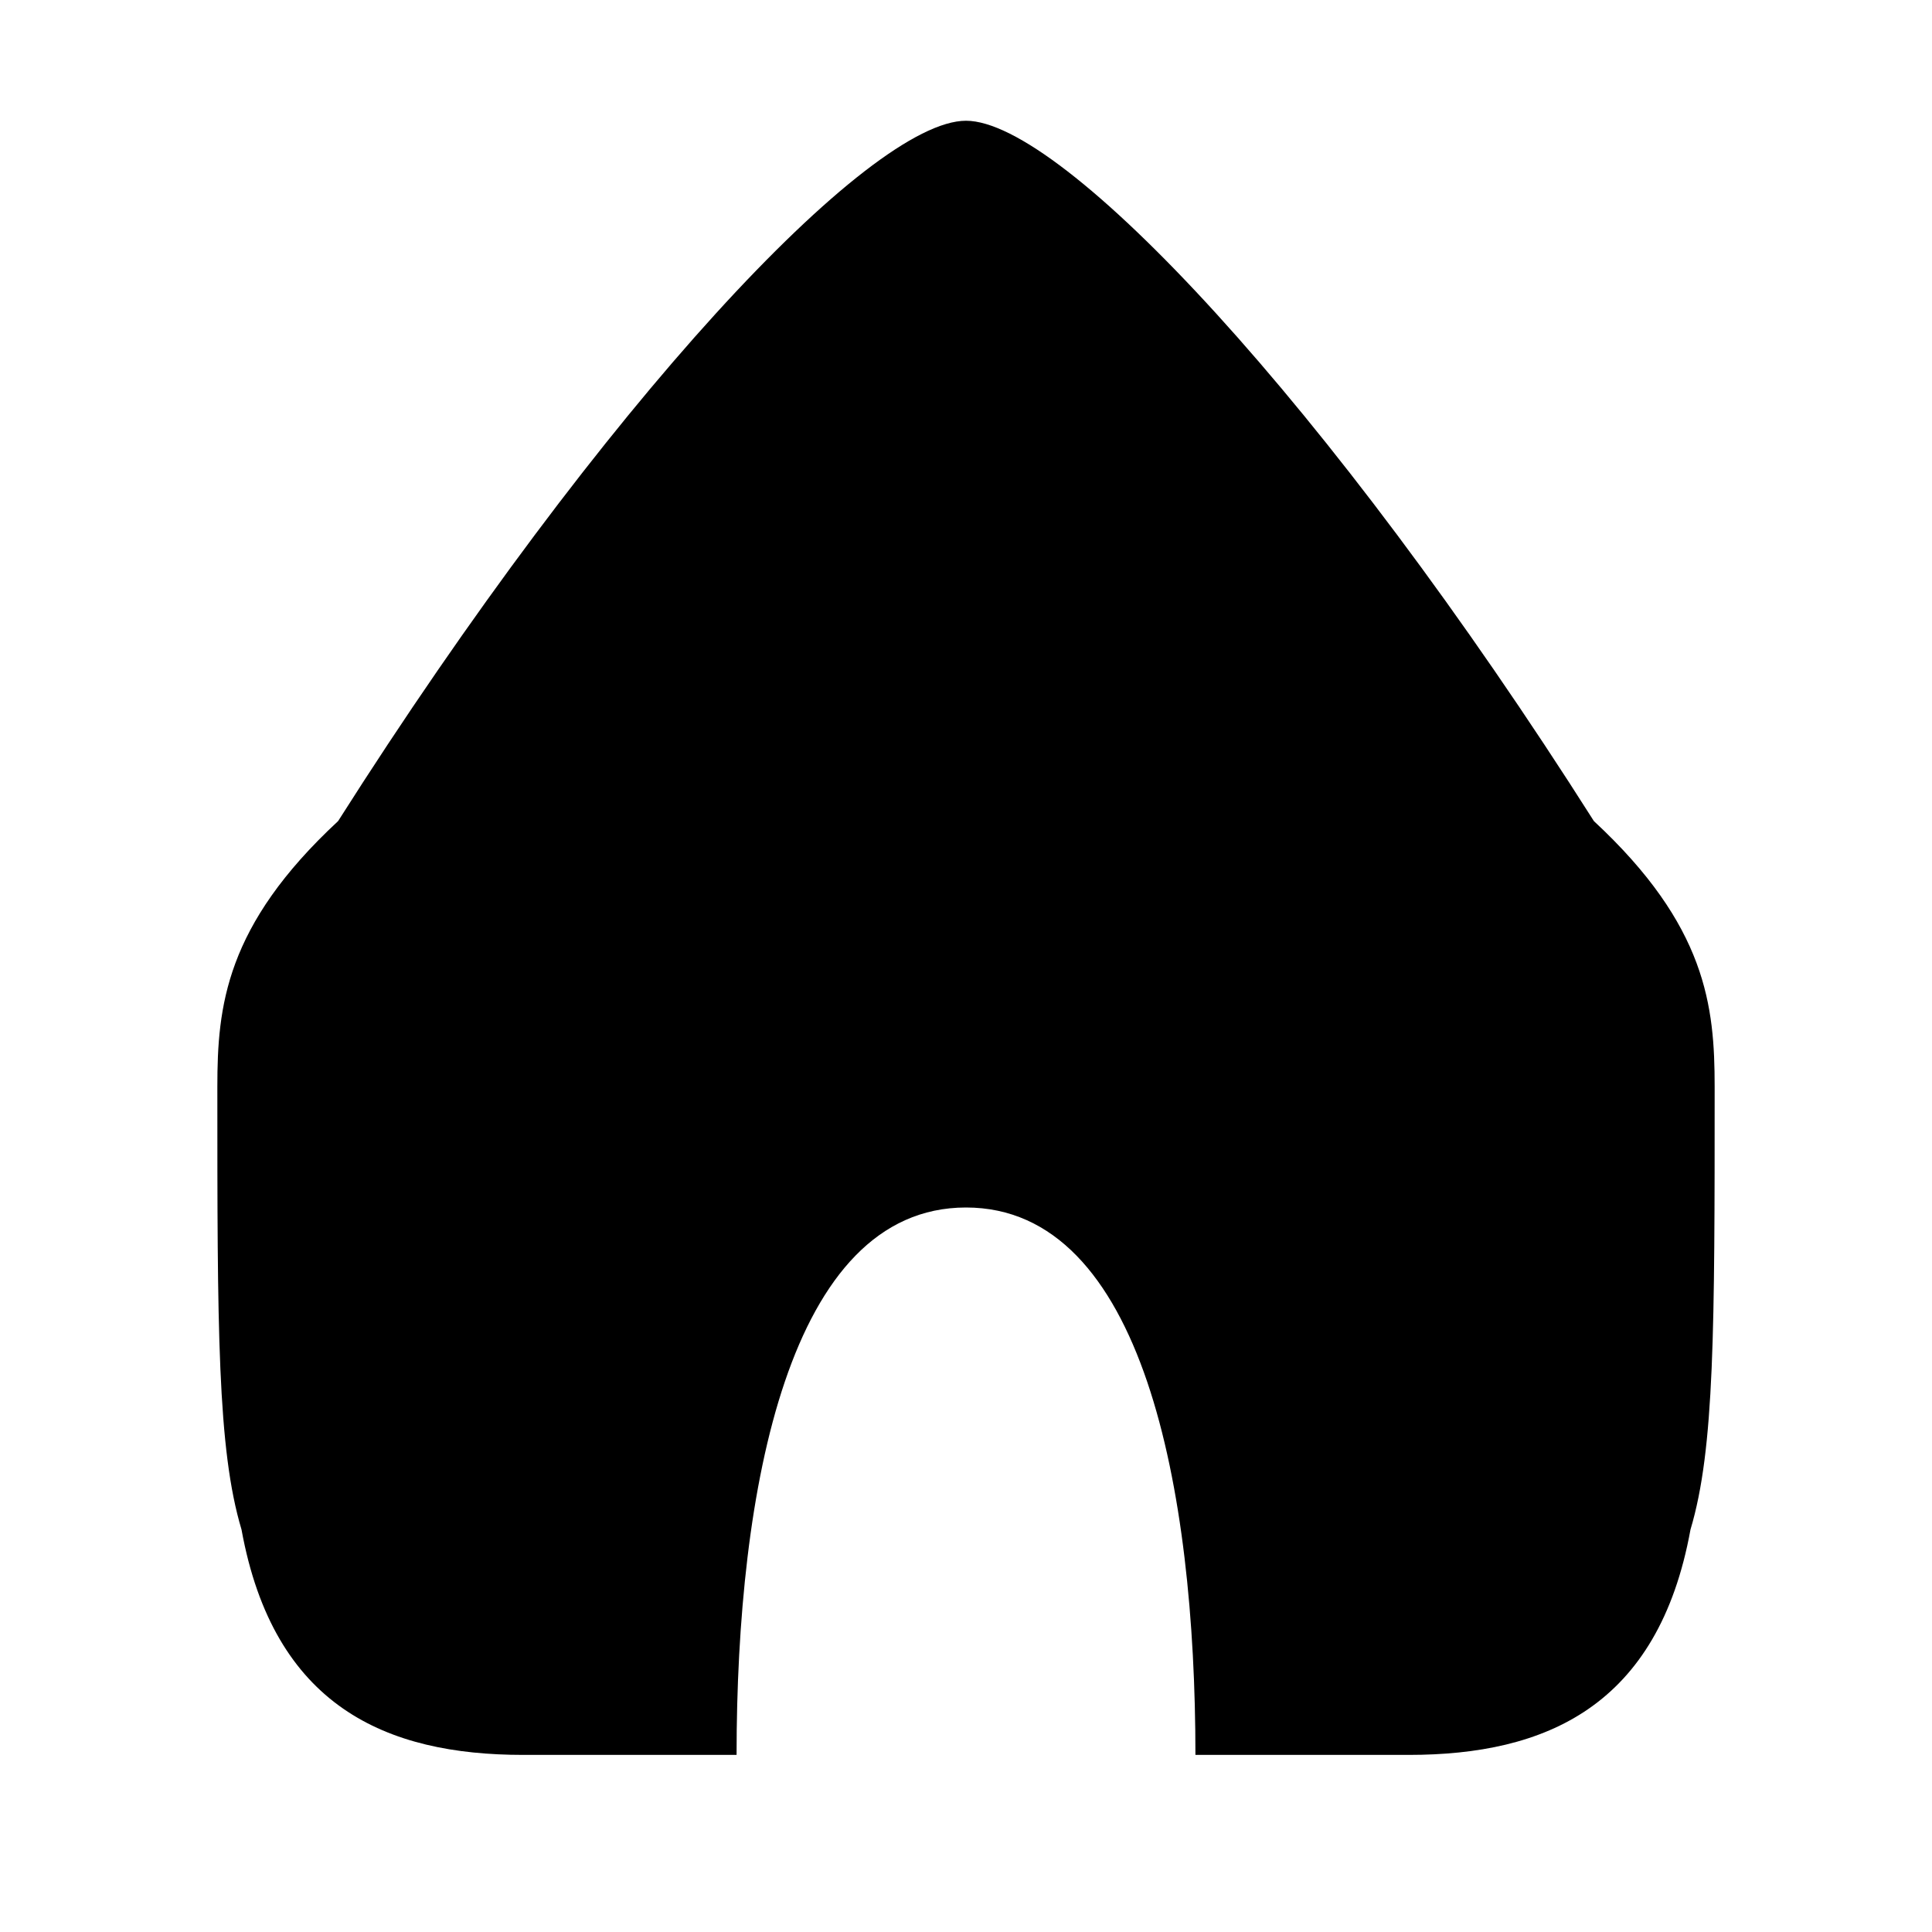
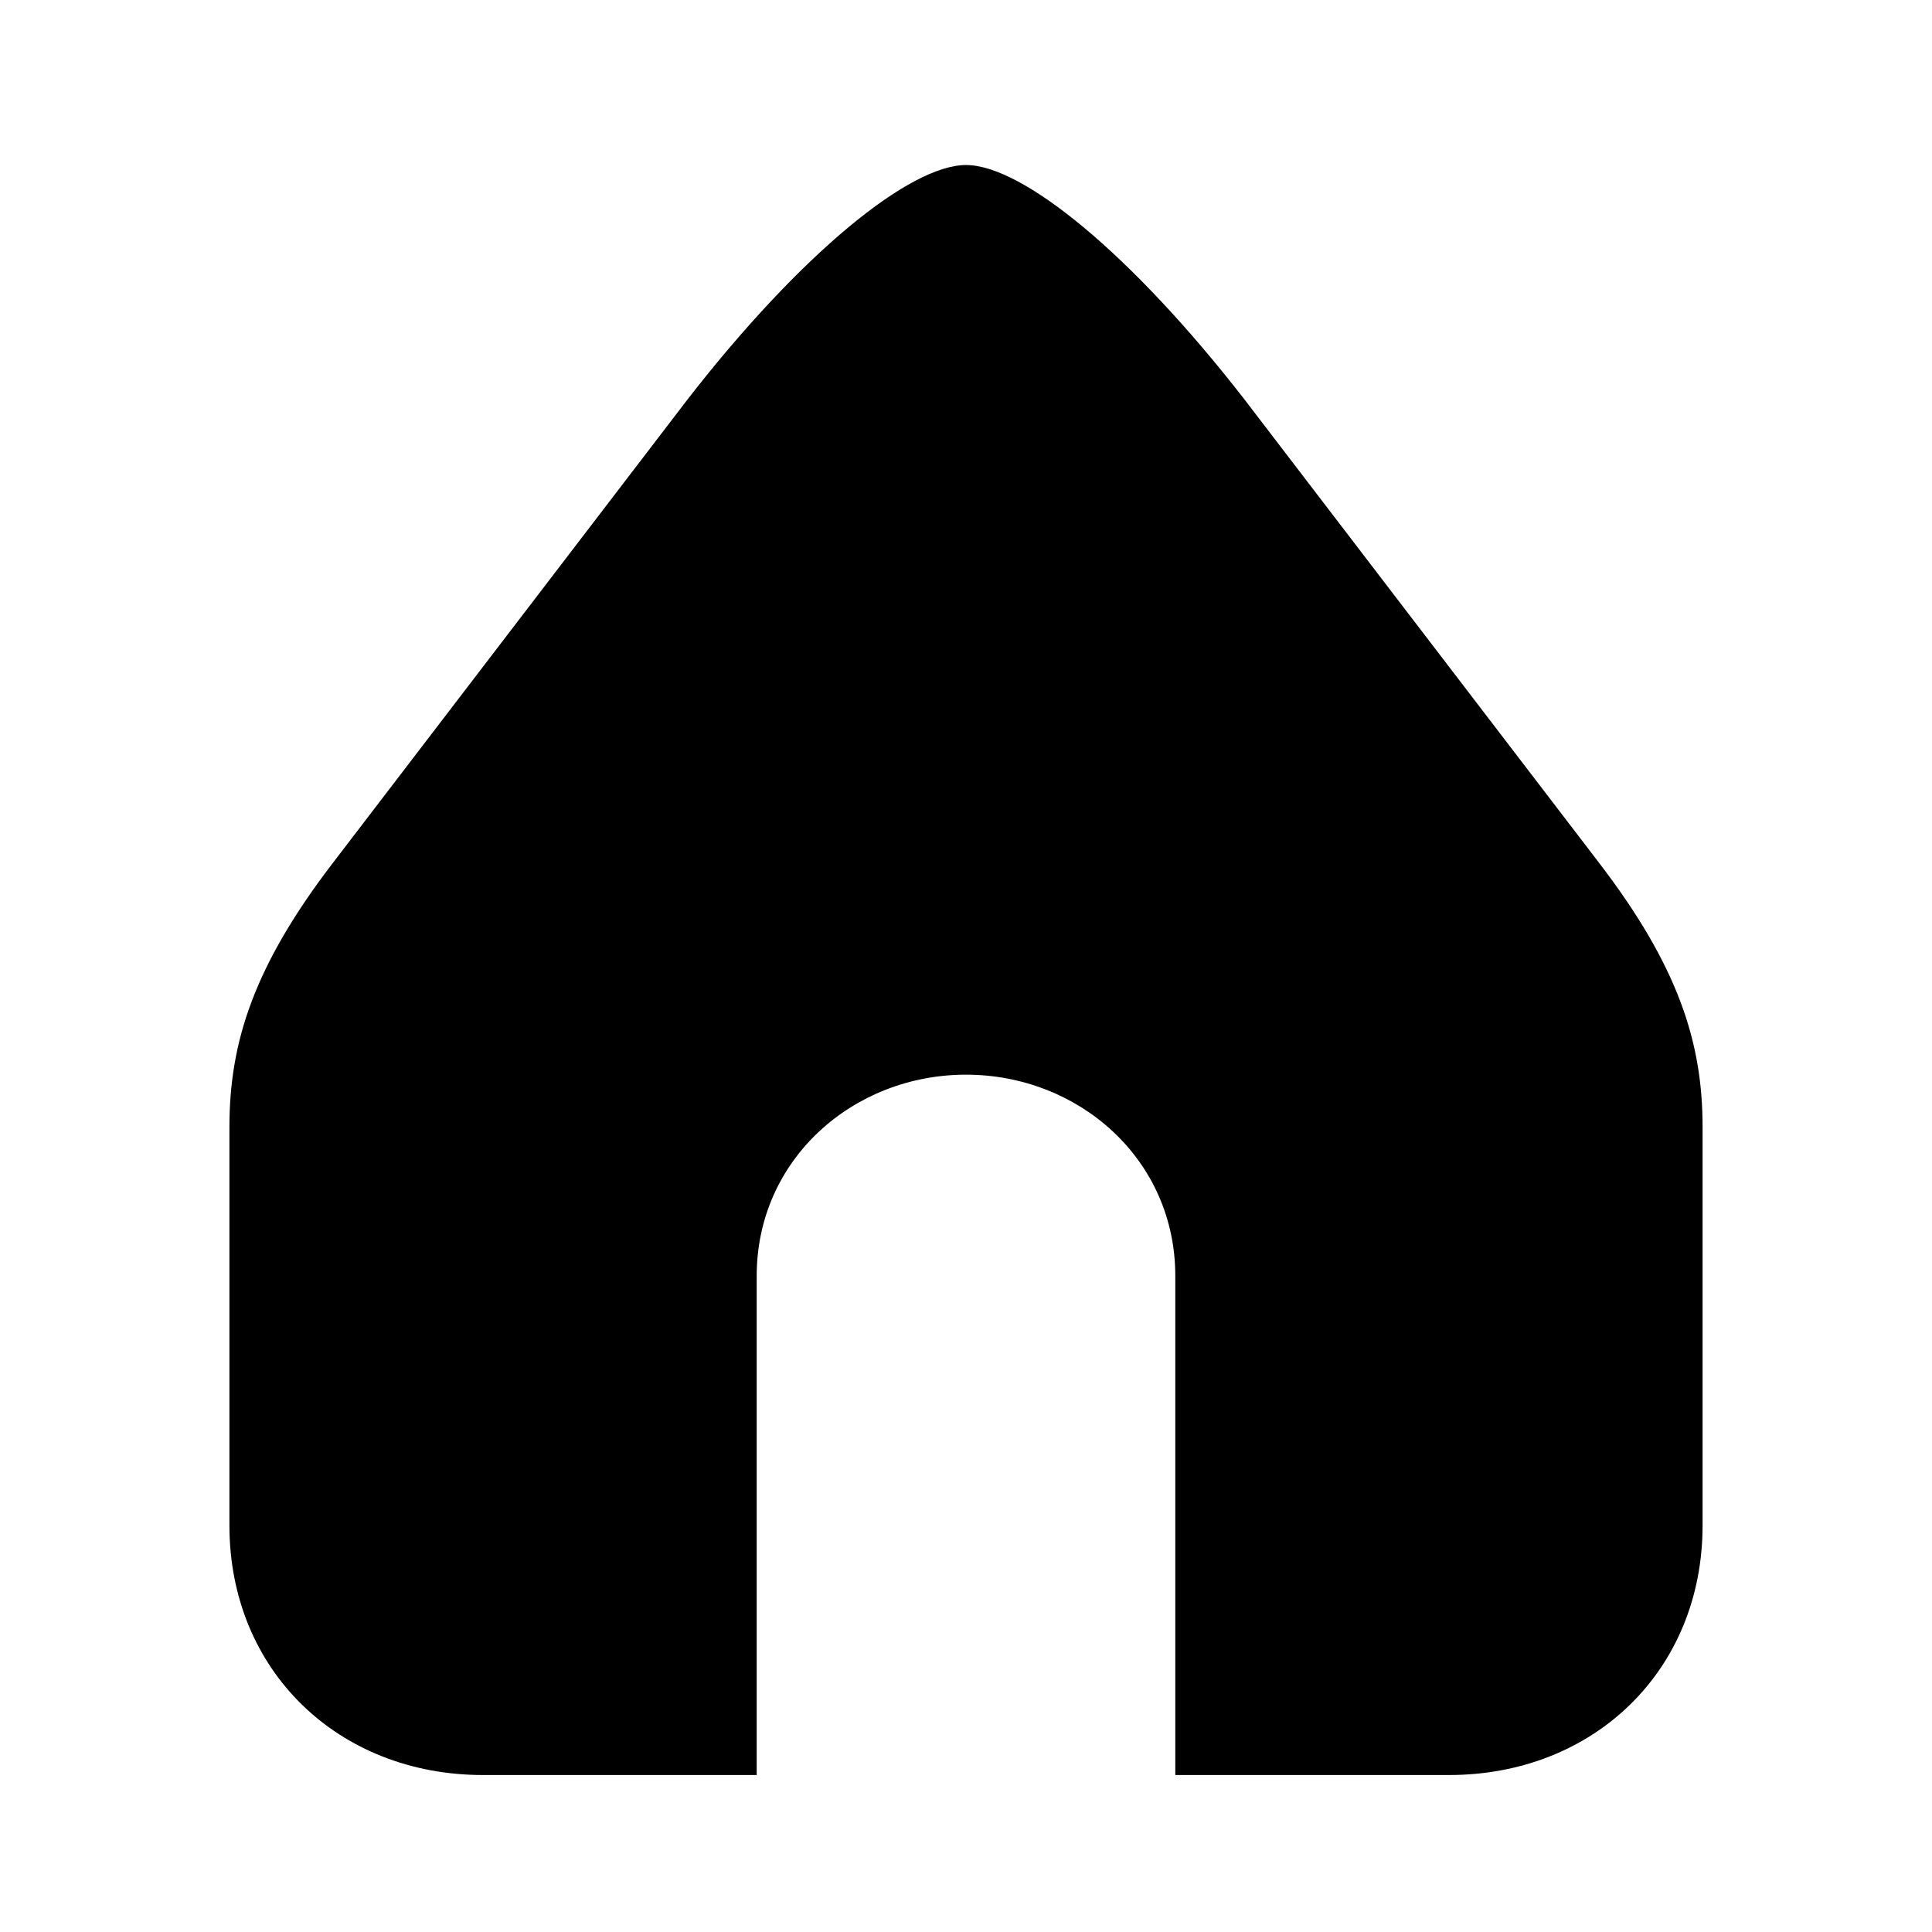
<svg xmlns="http://www.w3.org/2000/svg" viewBox="0 0 24 24" fill="currentColor" aria-hidden="true">
-   <path d="M12 1.5 C13.2 1.5 16.5 5 19.8 10.2 C21.2 11.5 21.3 12.5 21.3 13.5 C21.3 16.5 21.3 18 21 19 C20.6 21.2 19.2 21.8 17.5 21.8 H14.85 C14.85 18.5 14.2 15 12 15 C9.8 15 9.15 18.5 9.15 21.8 H6.5 C4.8 21.8 3.4 21.2 3 19 C2.7 18 2.7 16.5 2.7 13.5 C2.7 12.5 2.8 11.5 4.2 10.2 C7.5 5 10.8 1.5 12 1.5 Z" />
+   <path d="M12 2.05C12.7 2.05 14.05 3.15 15.45 4.95L19.85 10.7C20.85 12 21.15 12.95 21.15 14V18.95C21.15 20.75 19.8 22.05 18 22.05H14.6V15.85C14.6 14.4 13.4 13.35 12 13.35C10.6 13.35 9.4 14.4 9.4 15.85V22.05H6C4.2 22.05 2.85 20.75 2.85 18.95V14C2.85 12.95 3.15 12 4.15 10.7L8.55 4.95C9.95 3.15 11.3 2.05 12 2.05Z" />
</svg>
